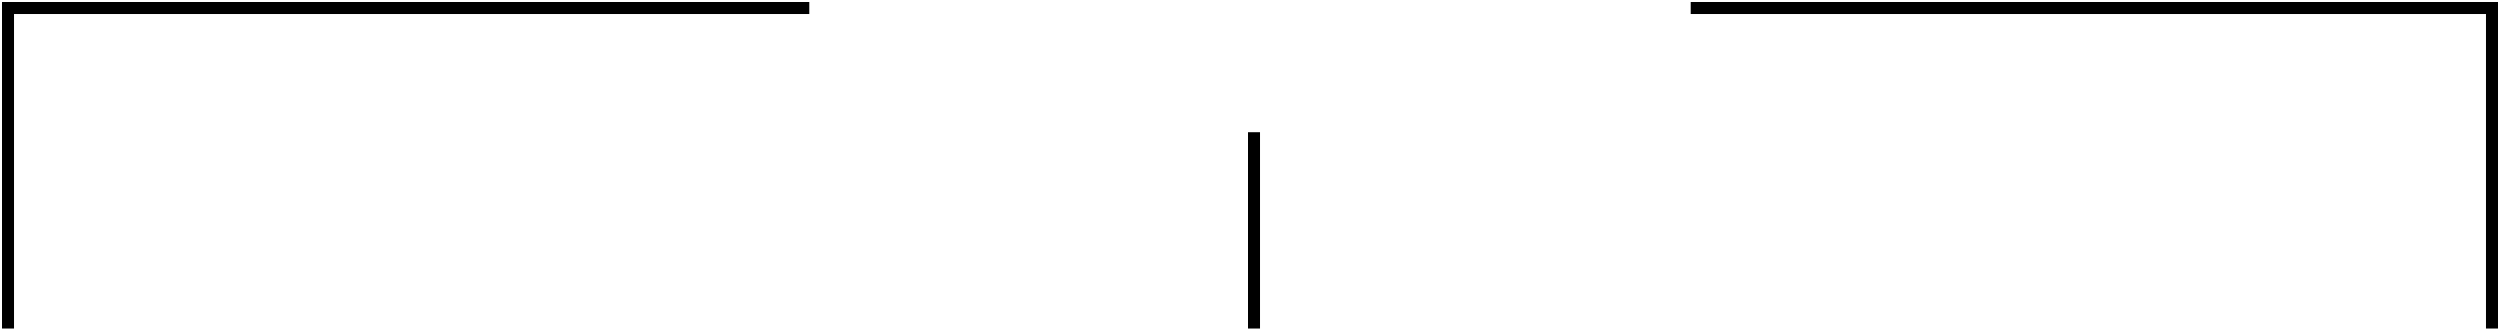
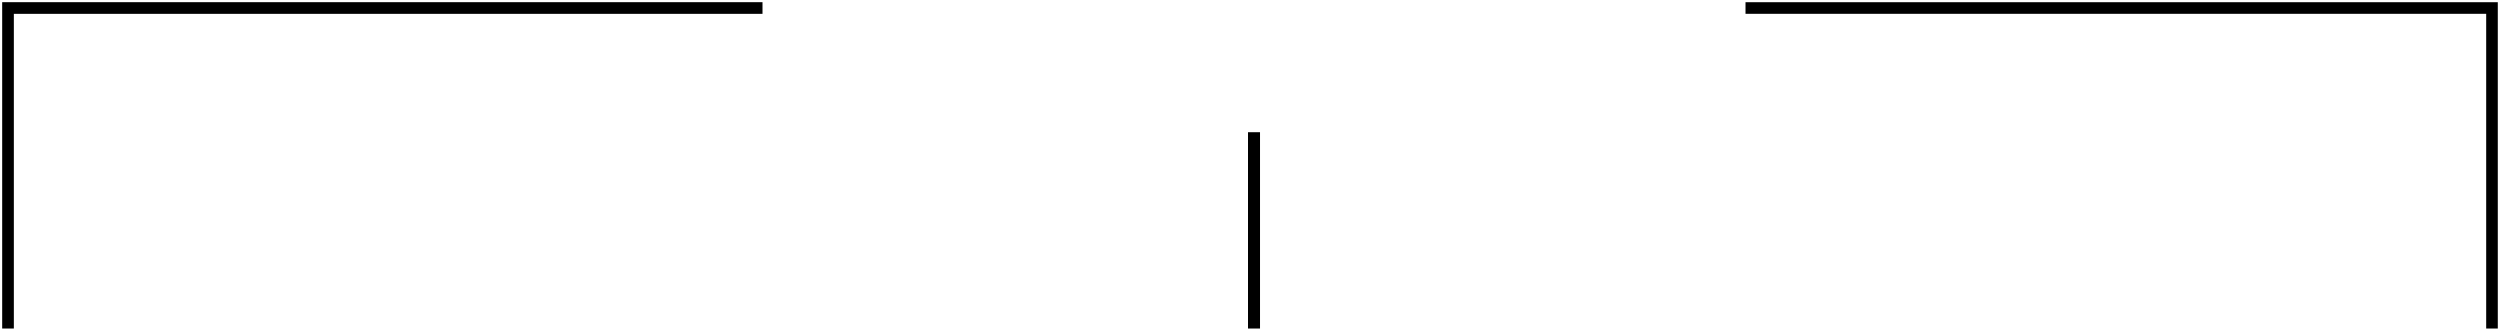
- <svg xmlns="http://www.w3.org/2000/svg" width="624" height="82" viewBox="0 0 624 82" fill="none">
-   <path d="M313 33V82" stroke="black" stroke-width="3" />
-   <path d="M422 2H622V82" stroke="black" stroke-width="3" />
-   <path d="M202 2L2 2V82" stroke="black" stroke-width="3" />
+ <svg xmlns="http://www.w3.org/2000/svg" width="624" height="82" viewBox="0 0 624 82" fill="none" version="1.1" id="svg8">
+   <defs id="defs12" />
+   <path d="M313 33V82" stroke="black" stroke-width="3" id="path2" />
+   <path d="M 435.68,2 H 622 v 80" id="path4" style="stroke:#000000;stroke-width:2.896" />
+   <path d="M 190.32,2 H 2 v 80" id="path6" style="stroke:#000000;stroke-width:2.911" />
</svg>
